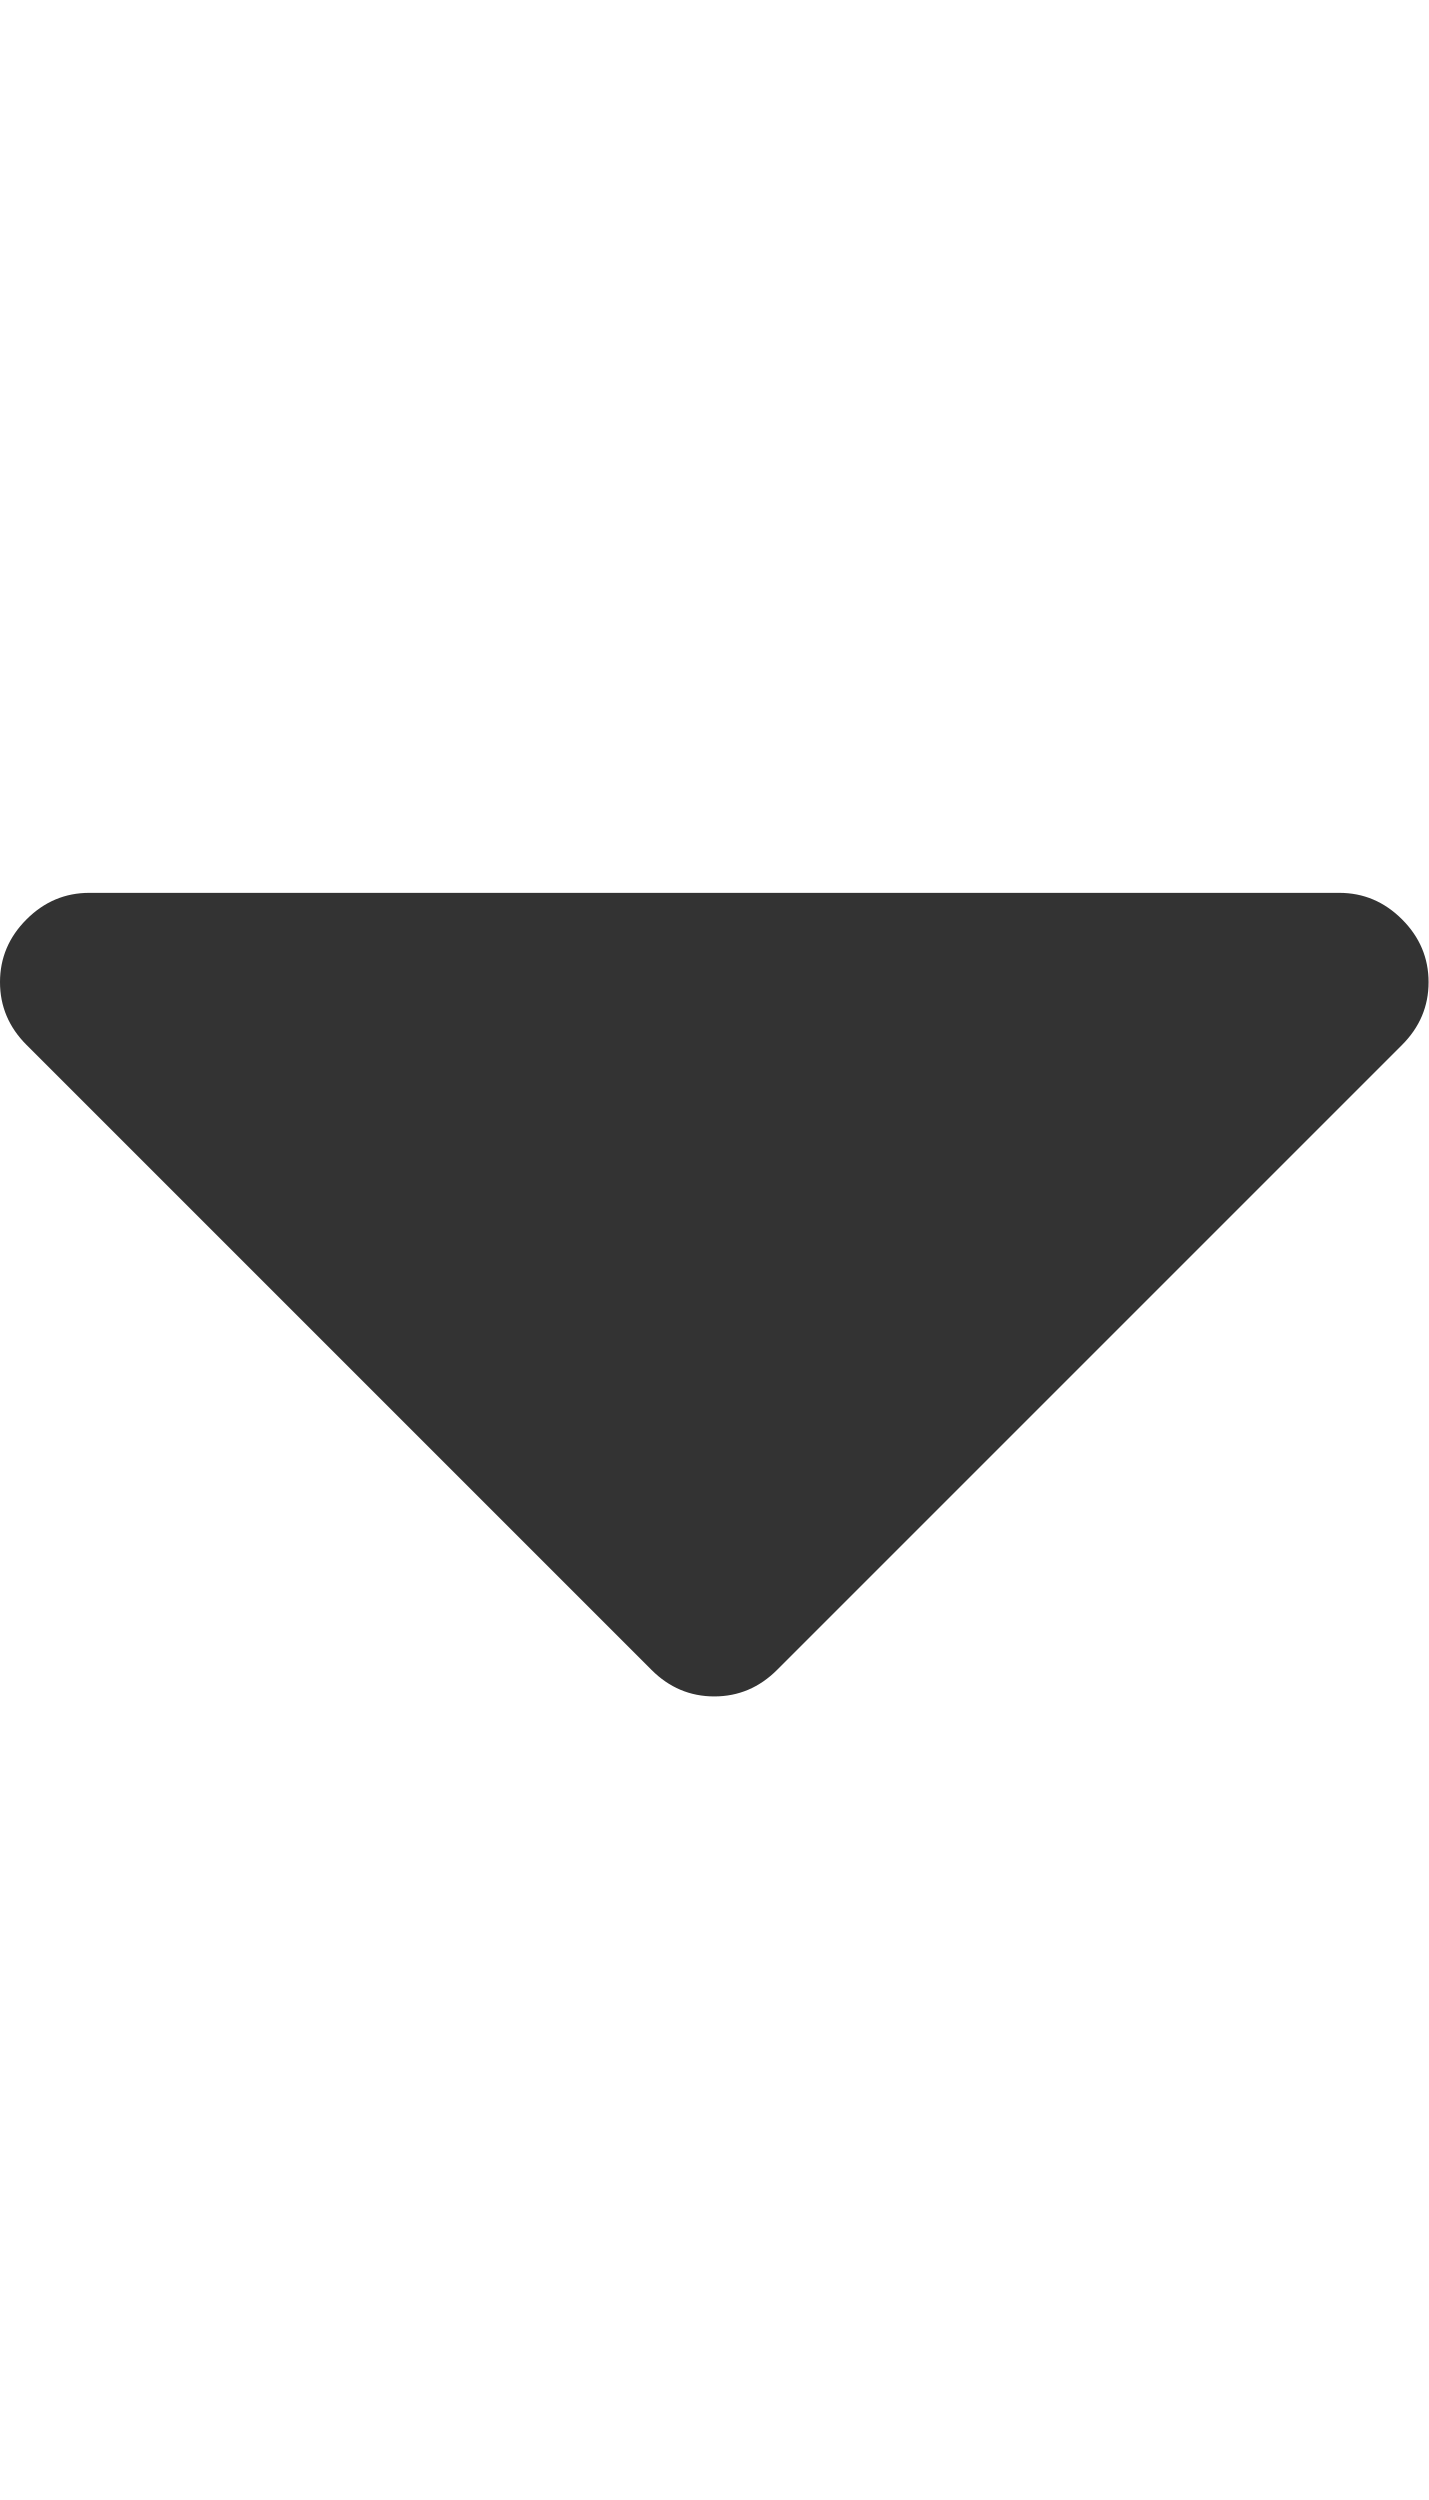
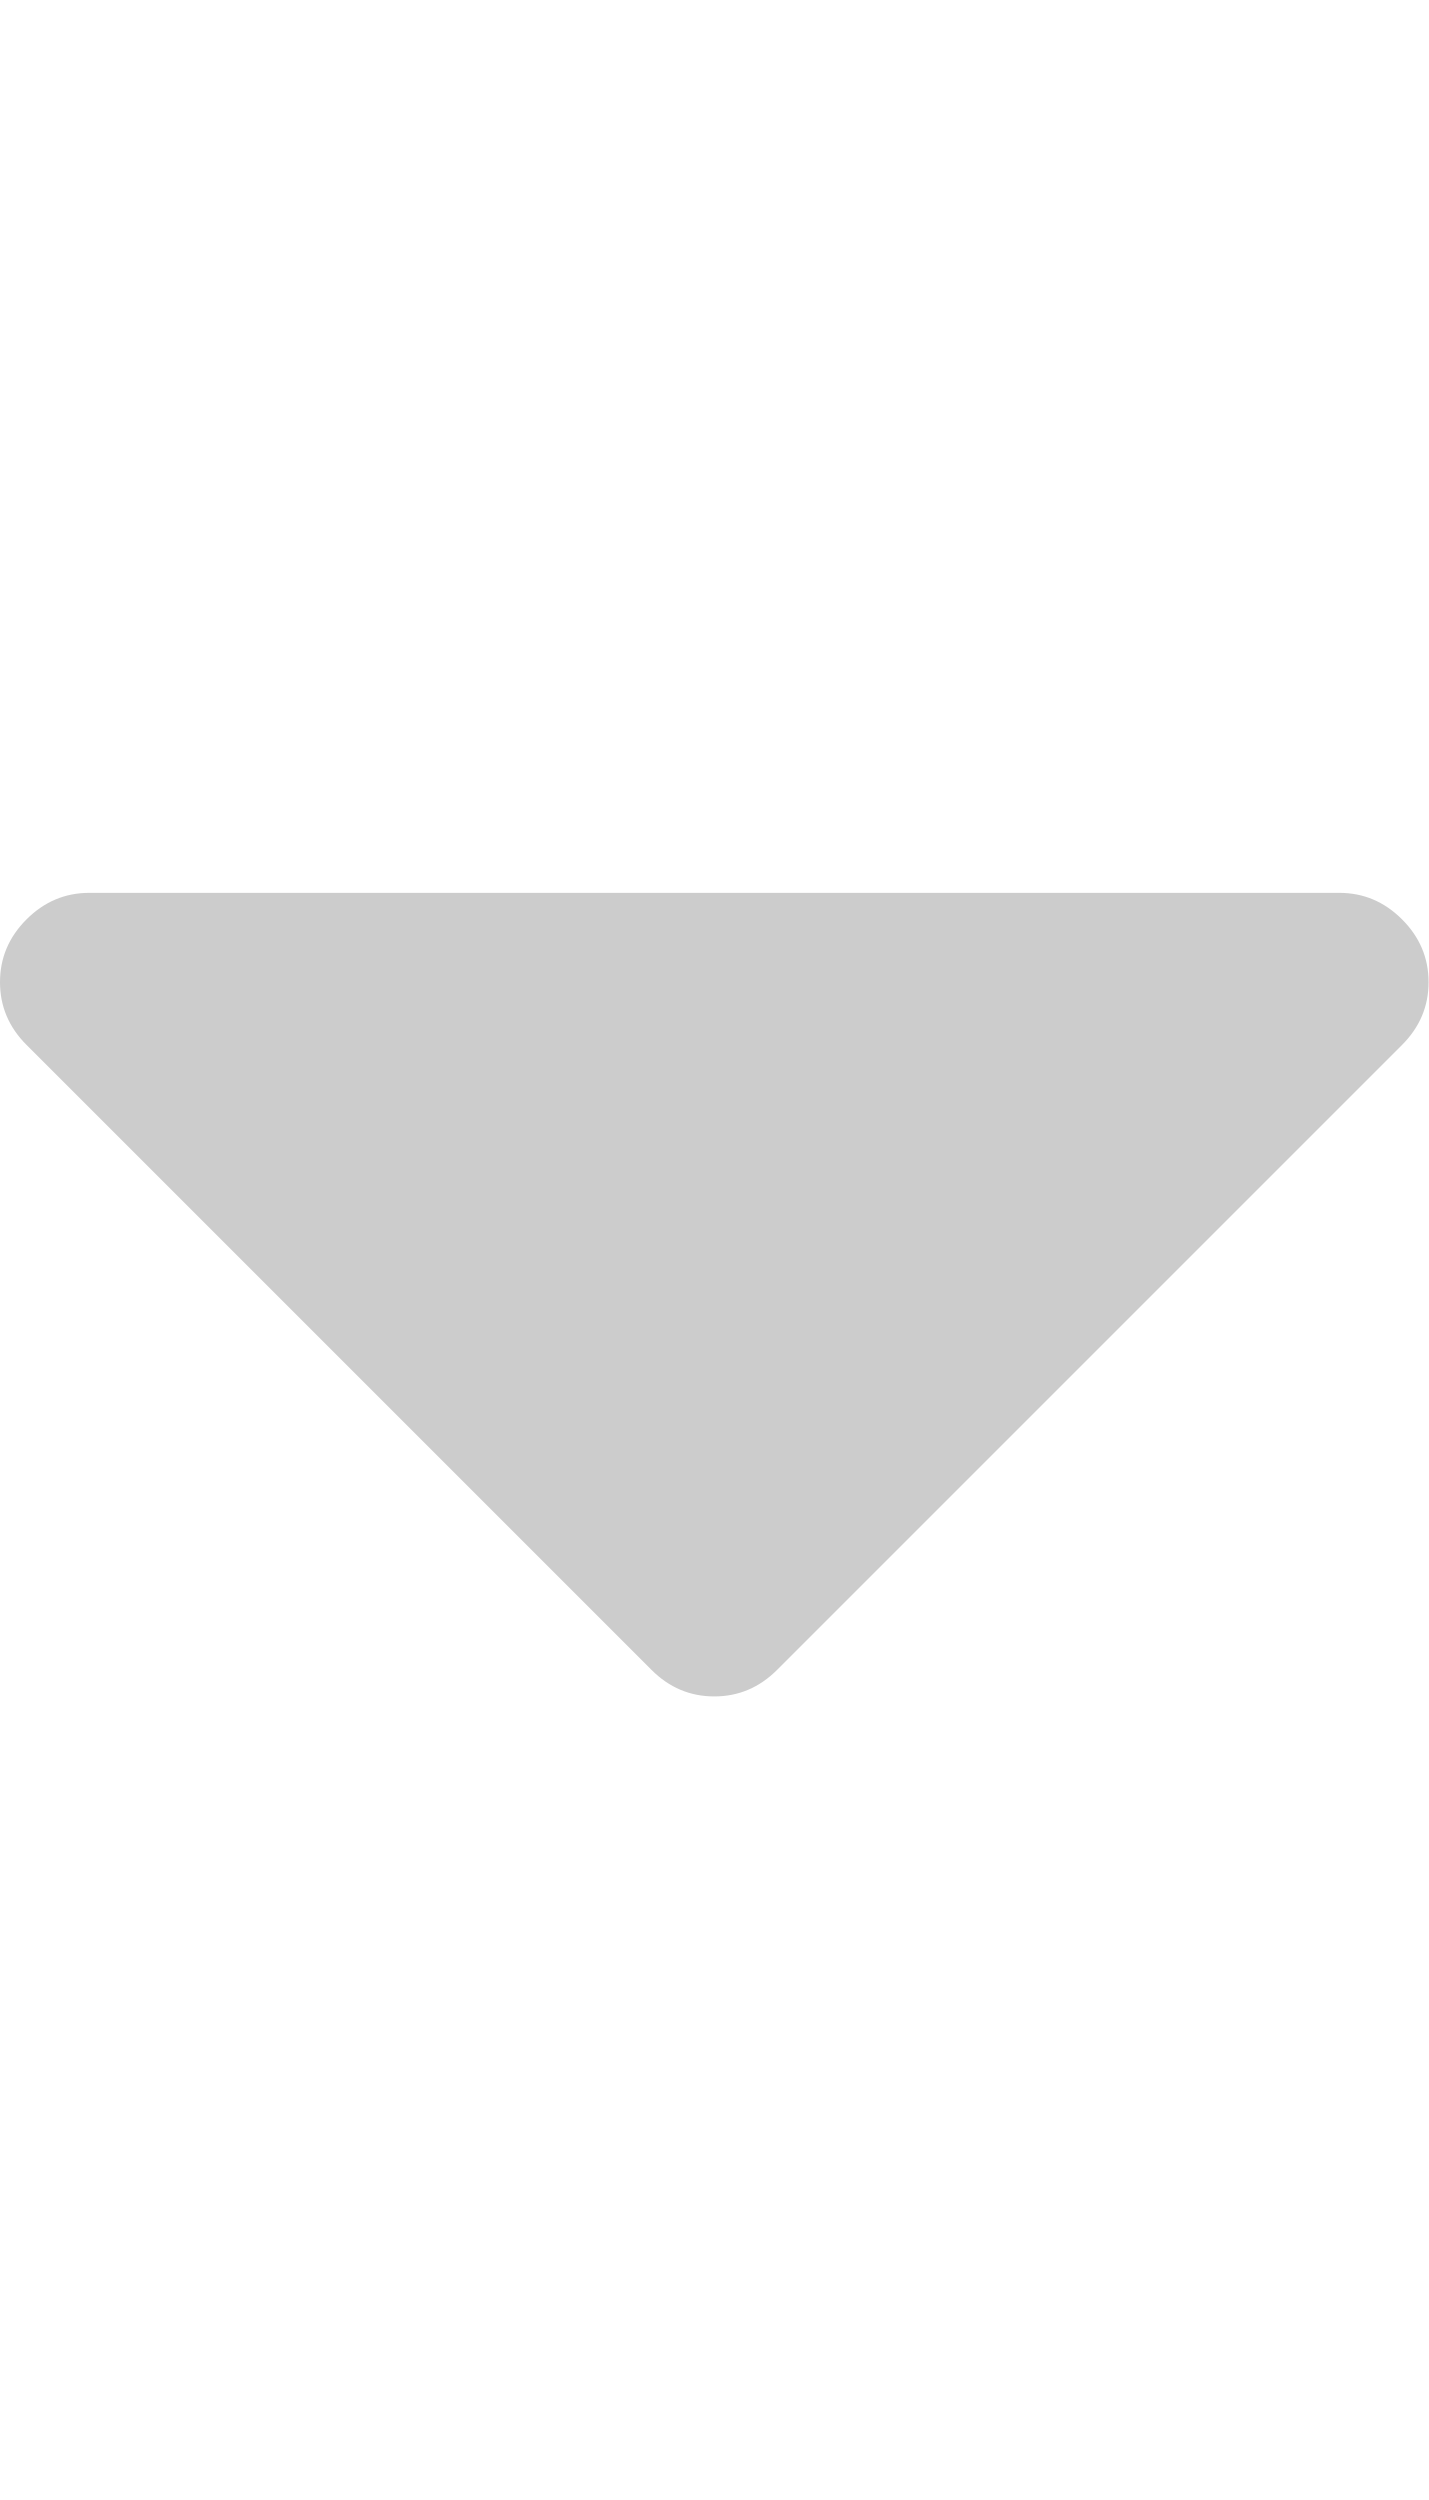
<svg xmlns="http://www.w3.org/2000/svg" width="16" height="28" viewBox="0 0 16 28">
-   <path fill="#333" d="M16 11q0 .406-.297.703l-7 7Q8.406 19 8 19t-.703-.297l-7-7Q0 11.406 0 11t.297-.703T1 10h14q.406 0 .703.297T16 11z" />
+   <path fill="#ccc" d="M16 11q0 .406-.297.703l-7 7Q8.406 19 8 19t-.703-.297l-7-7Q0 11.406 0 11t.297-.703T1 10h14q.406 0 .703.297T16 11z" />
</svg>
